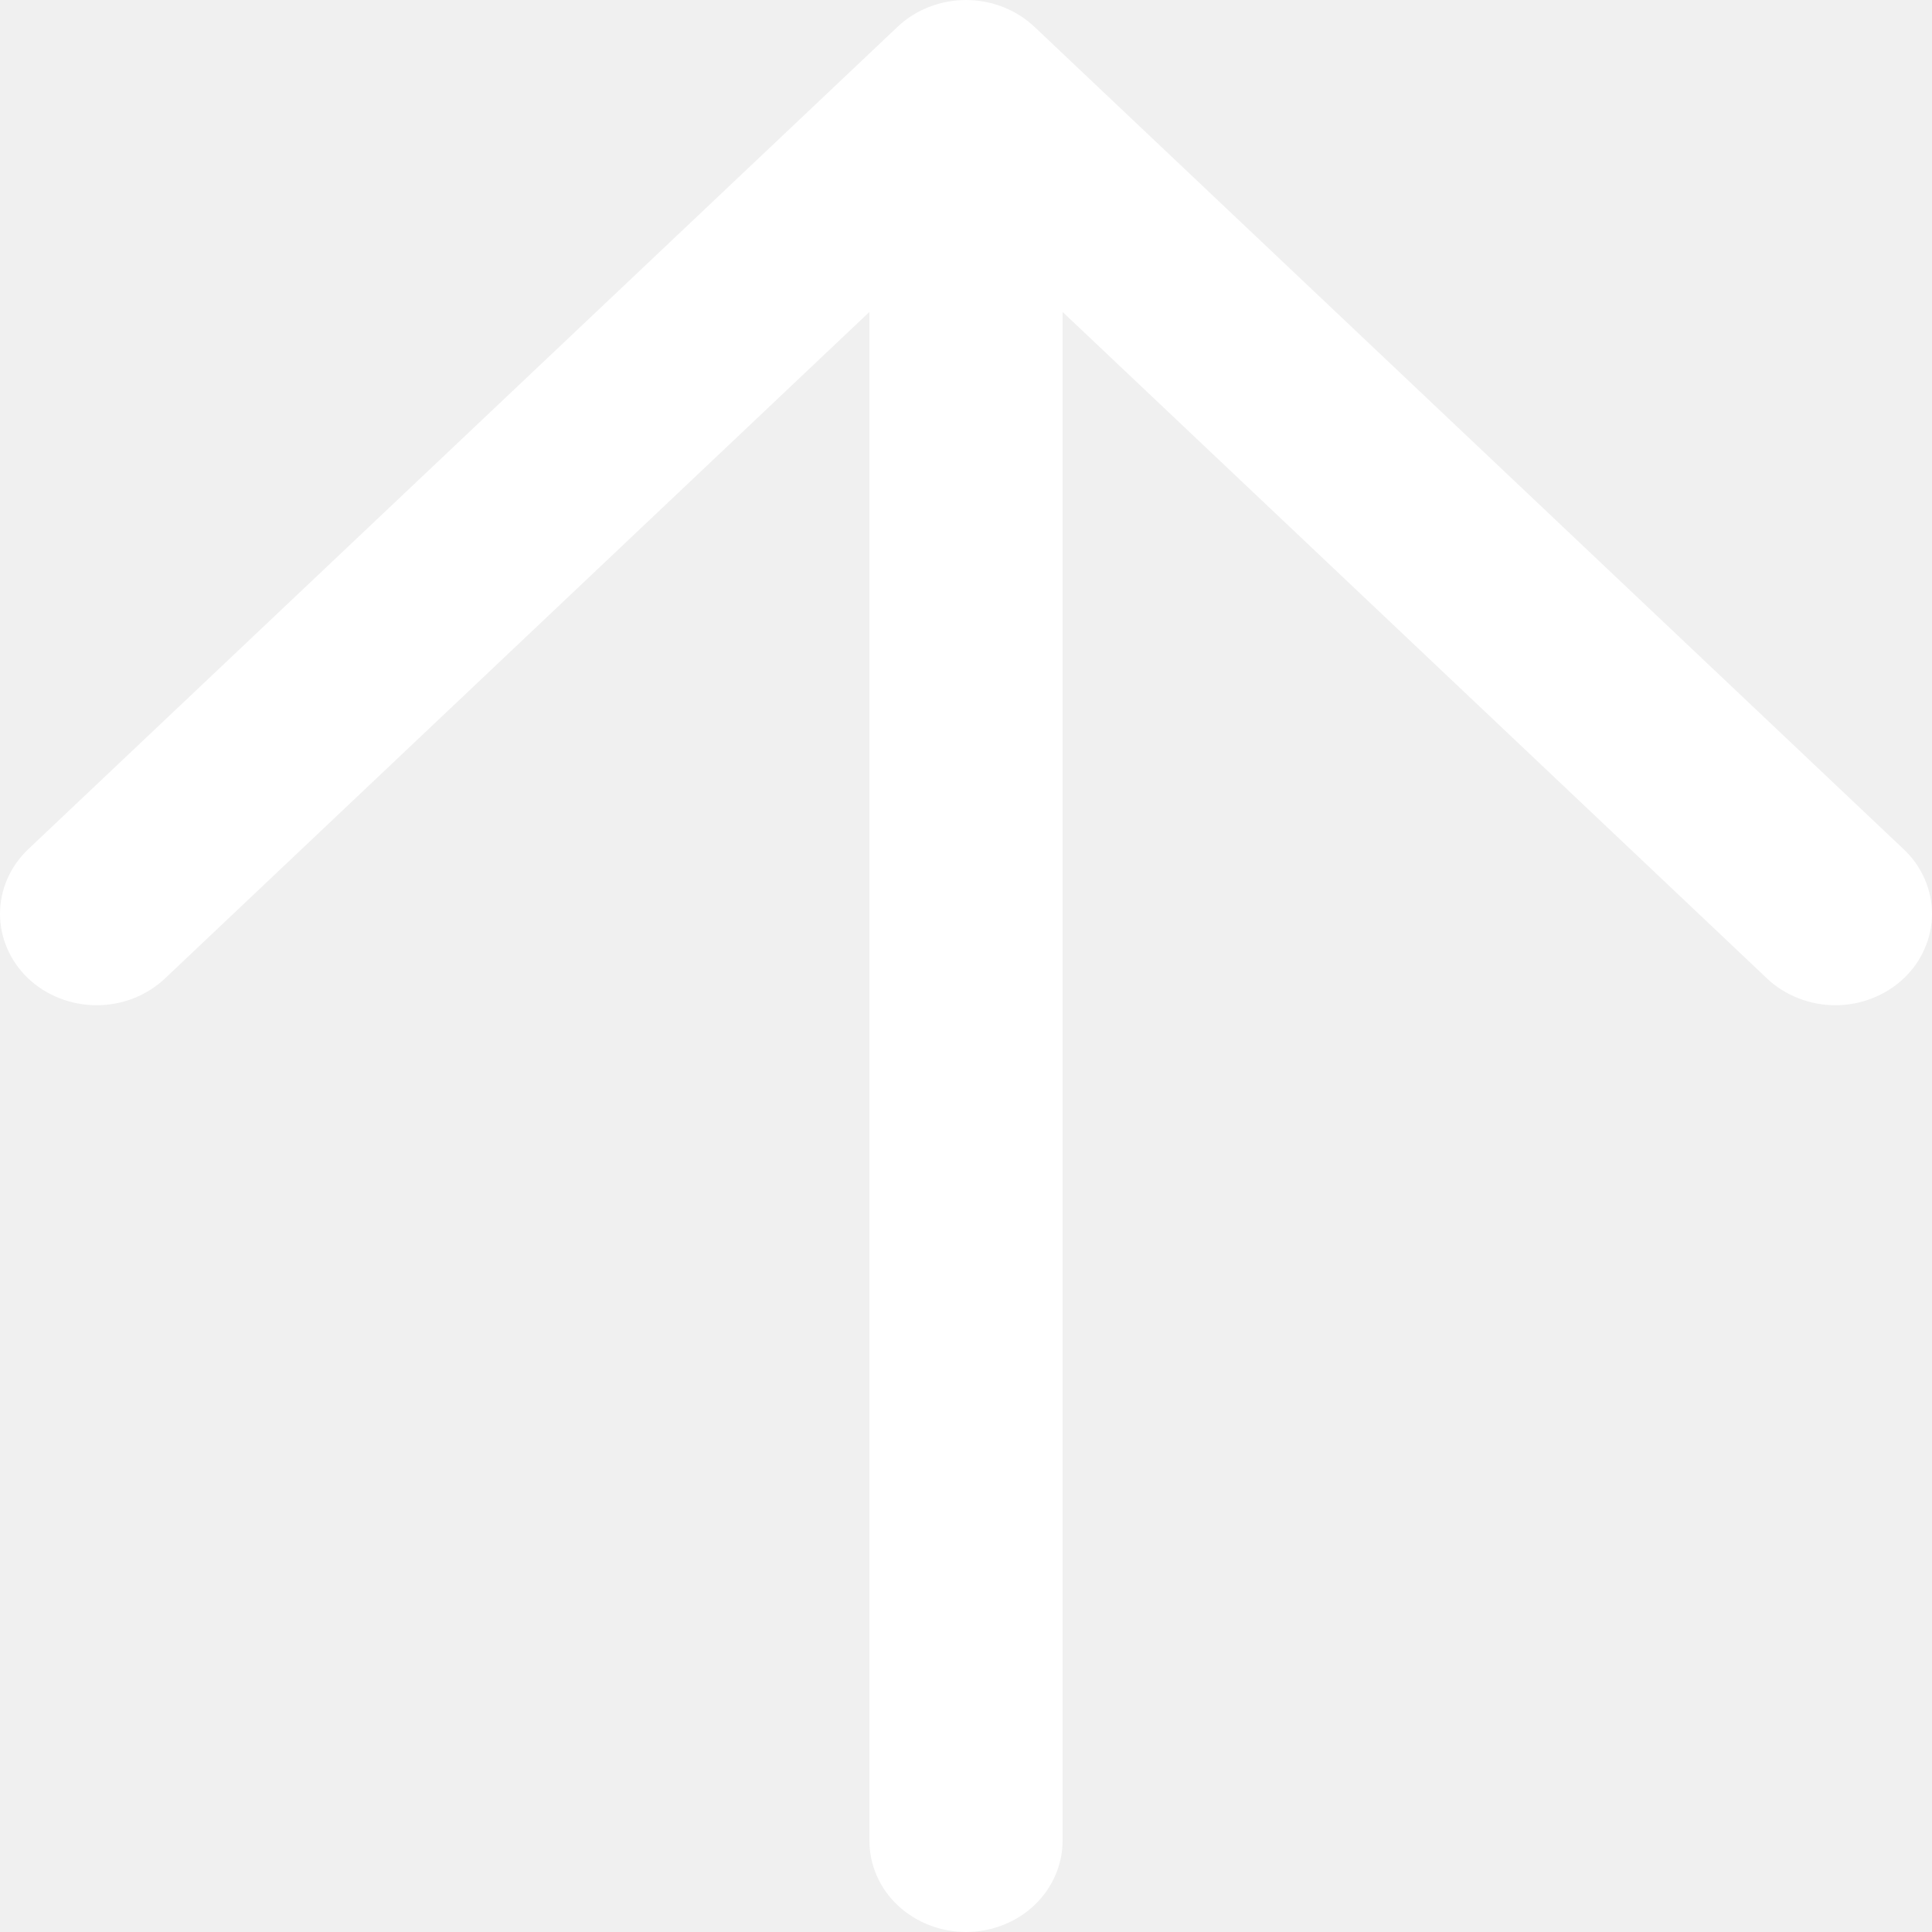
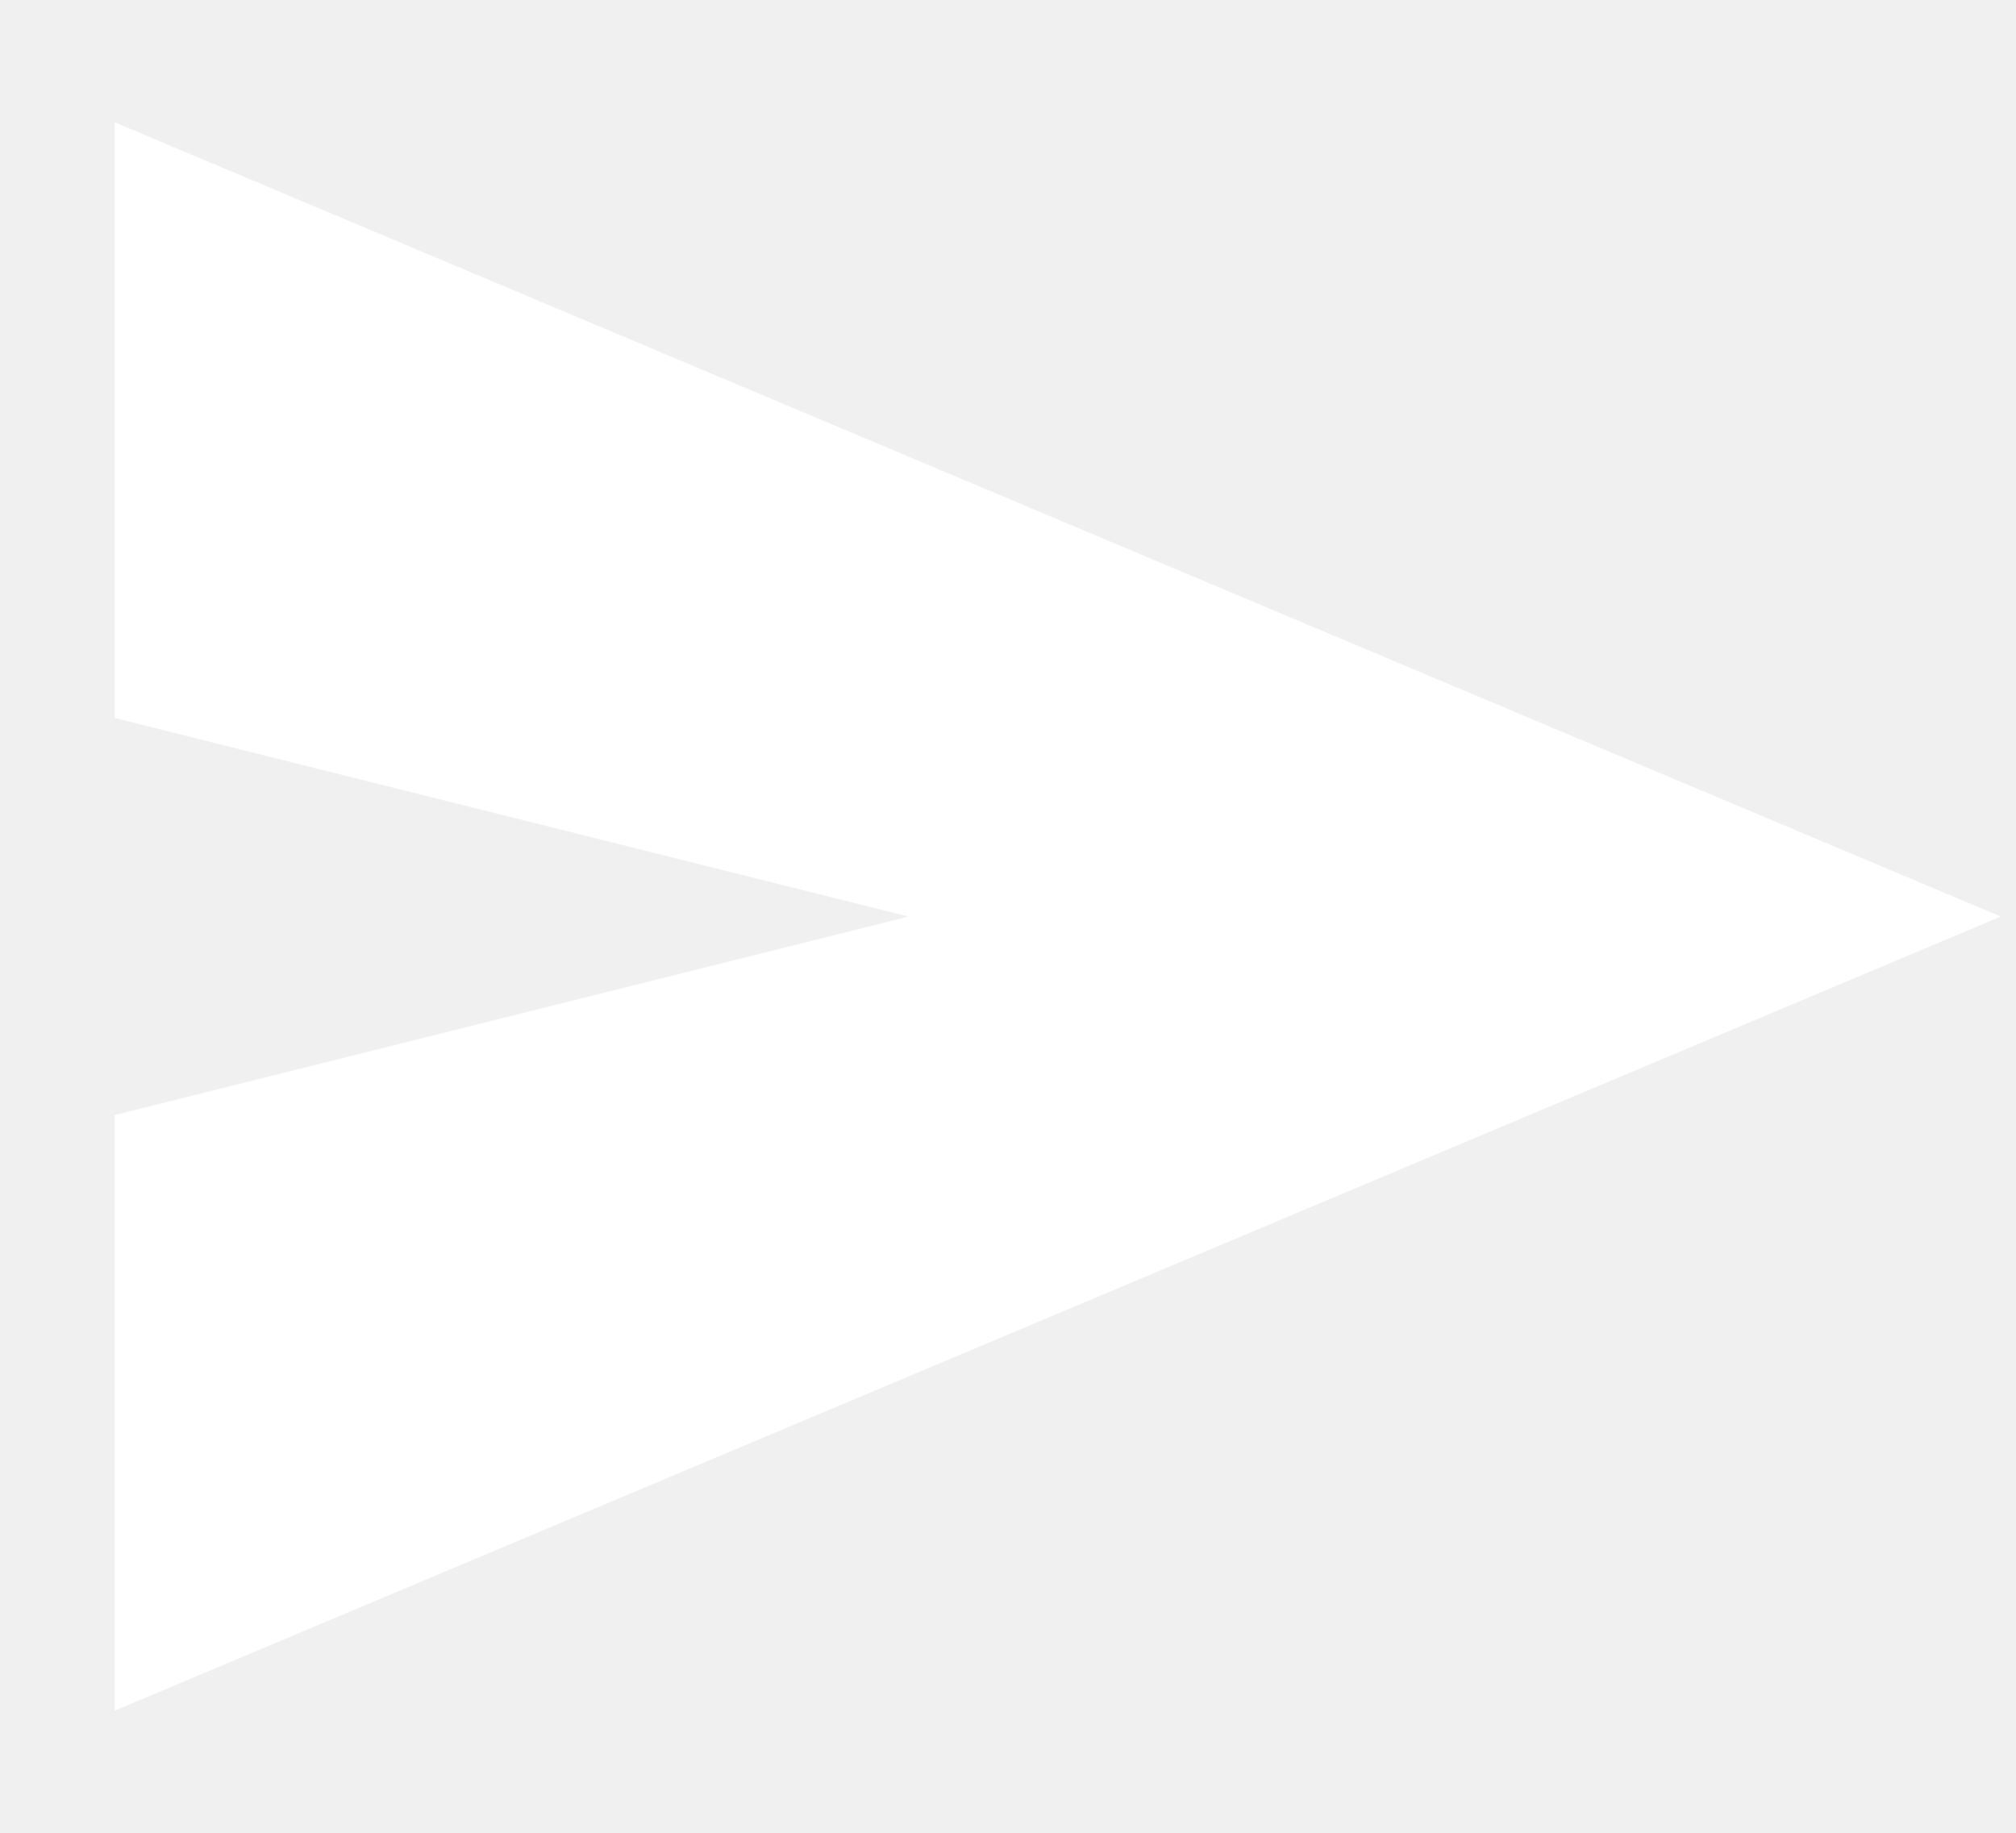
- <svg xmlns="http://www.w3.org/2000/svg" width="13" height="13" viewBox="0 0 13 13" fill="none">
-   <path d="M12.809 6.584C12.749 6.641 12.677 6.686 12.598 6.717C12.52 6.748 12.435 6.764 12.35 6.764C12.264 6.764 12.18 6.748 12.101 6.717C12.022 6.686 11.95 6.641 11.89 6.584L7.15 2.099L7.15 12.385C7.15 12.548 7.081 12.705 6.96 12.82C6.838 12.935 6.672 13 6.5 13C6.328 13 6.162 12.935 6.04 12.82C5.918 12.705 5.85 12.548 5.85 12.385L5.85 2.099L1.11 6.584C0.988 6.699 0.823 6.764 0.65 6.764C0.478 6.764 0.312 6.699 0.19 6.584C0.069 6.469 1.28504e-09 6.312 0 6.149C-1.28504e-09 5.986 0.069 5.829 0.19 5.714L6.04 0.18C6.1 0.123 6.172 0.078 6.251 0.047C6.33 0.016 6.415 0 6.5 0C6.585 0 6.67 0.016 6.749 0.047C6.828 0.078 6.899 0.123 6.96 0.18L12.809 5.714C12.87 5.771 12.918 5.839 12.95 5.913C12.983 5.988 13 6.068 13 6.149C13 6.23 12.983 6.31 12.95 6.384C12.918 6.459 12.87 6.527 12.809 6.584Z" fill="white" />
+ <svg xmlns="http://www.w3.org/2000/svg" width="11" height="10" viewBox="0 0 11 10" fill="none">
+   <path d="M0.625 0.667V3.917L4.958 5.001L0.625 6.084V9.334L10.917 5.001L0.625 0.667Z" fill="white" />
</svg>
